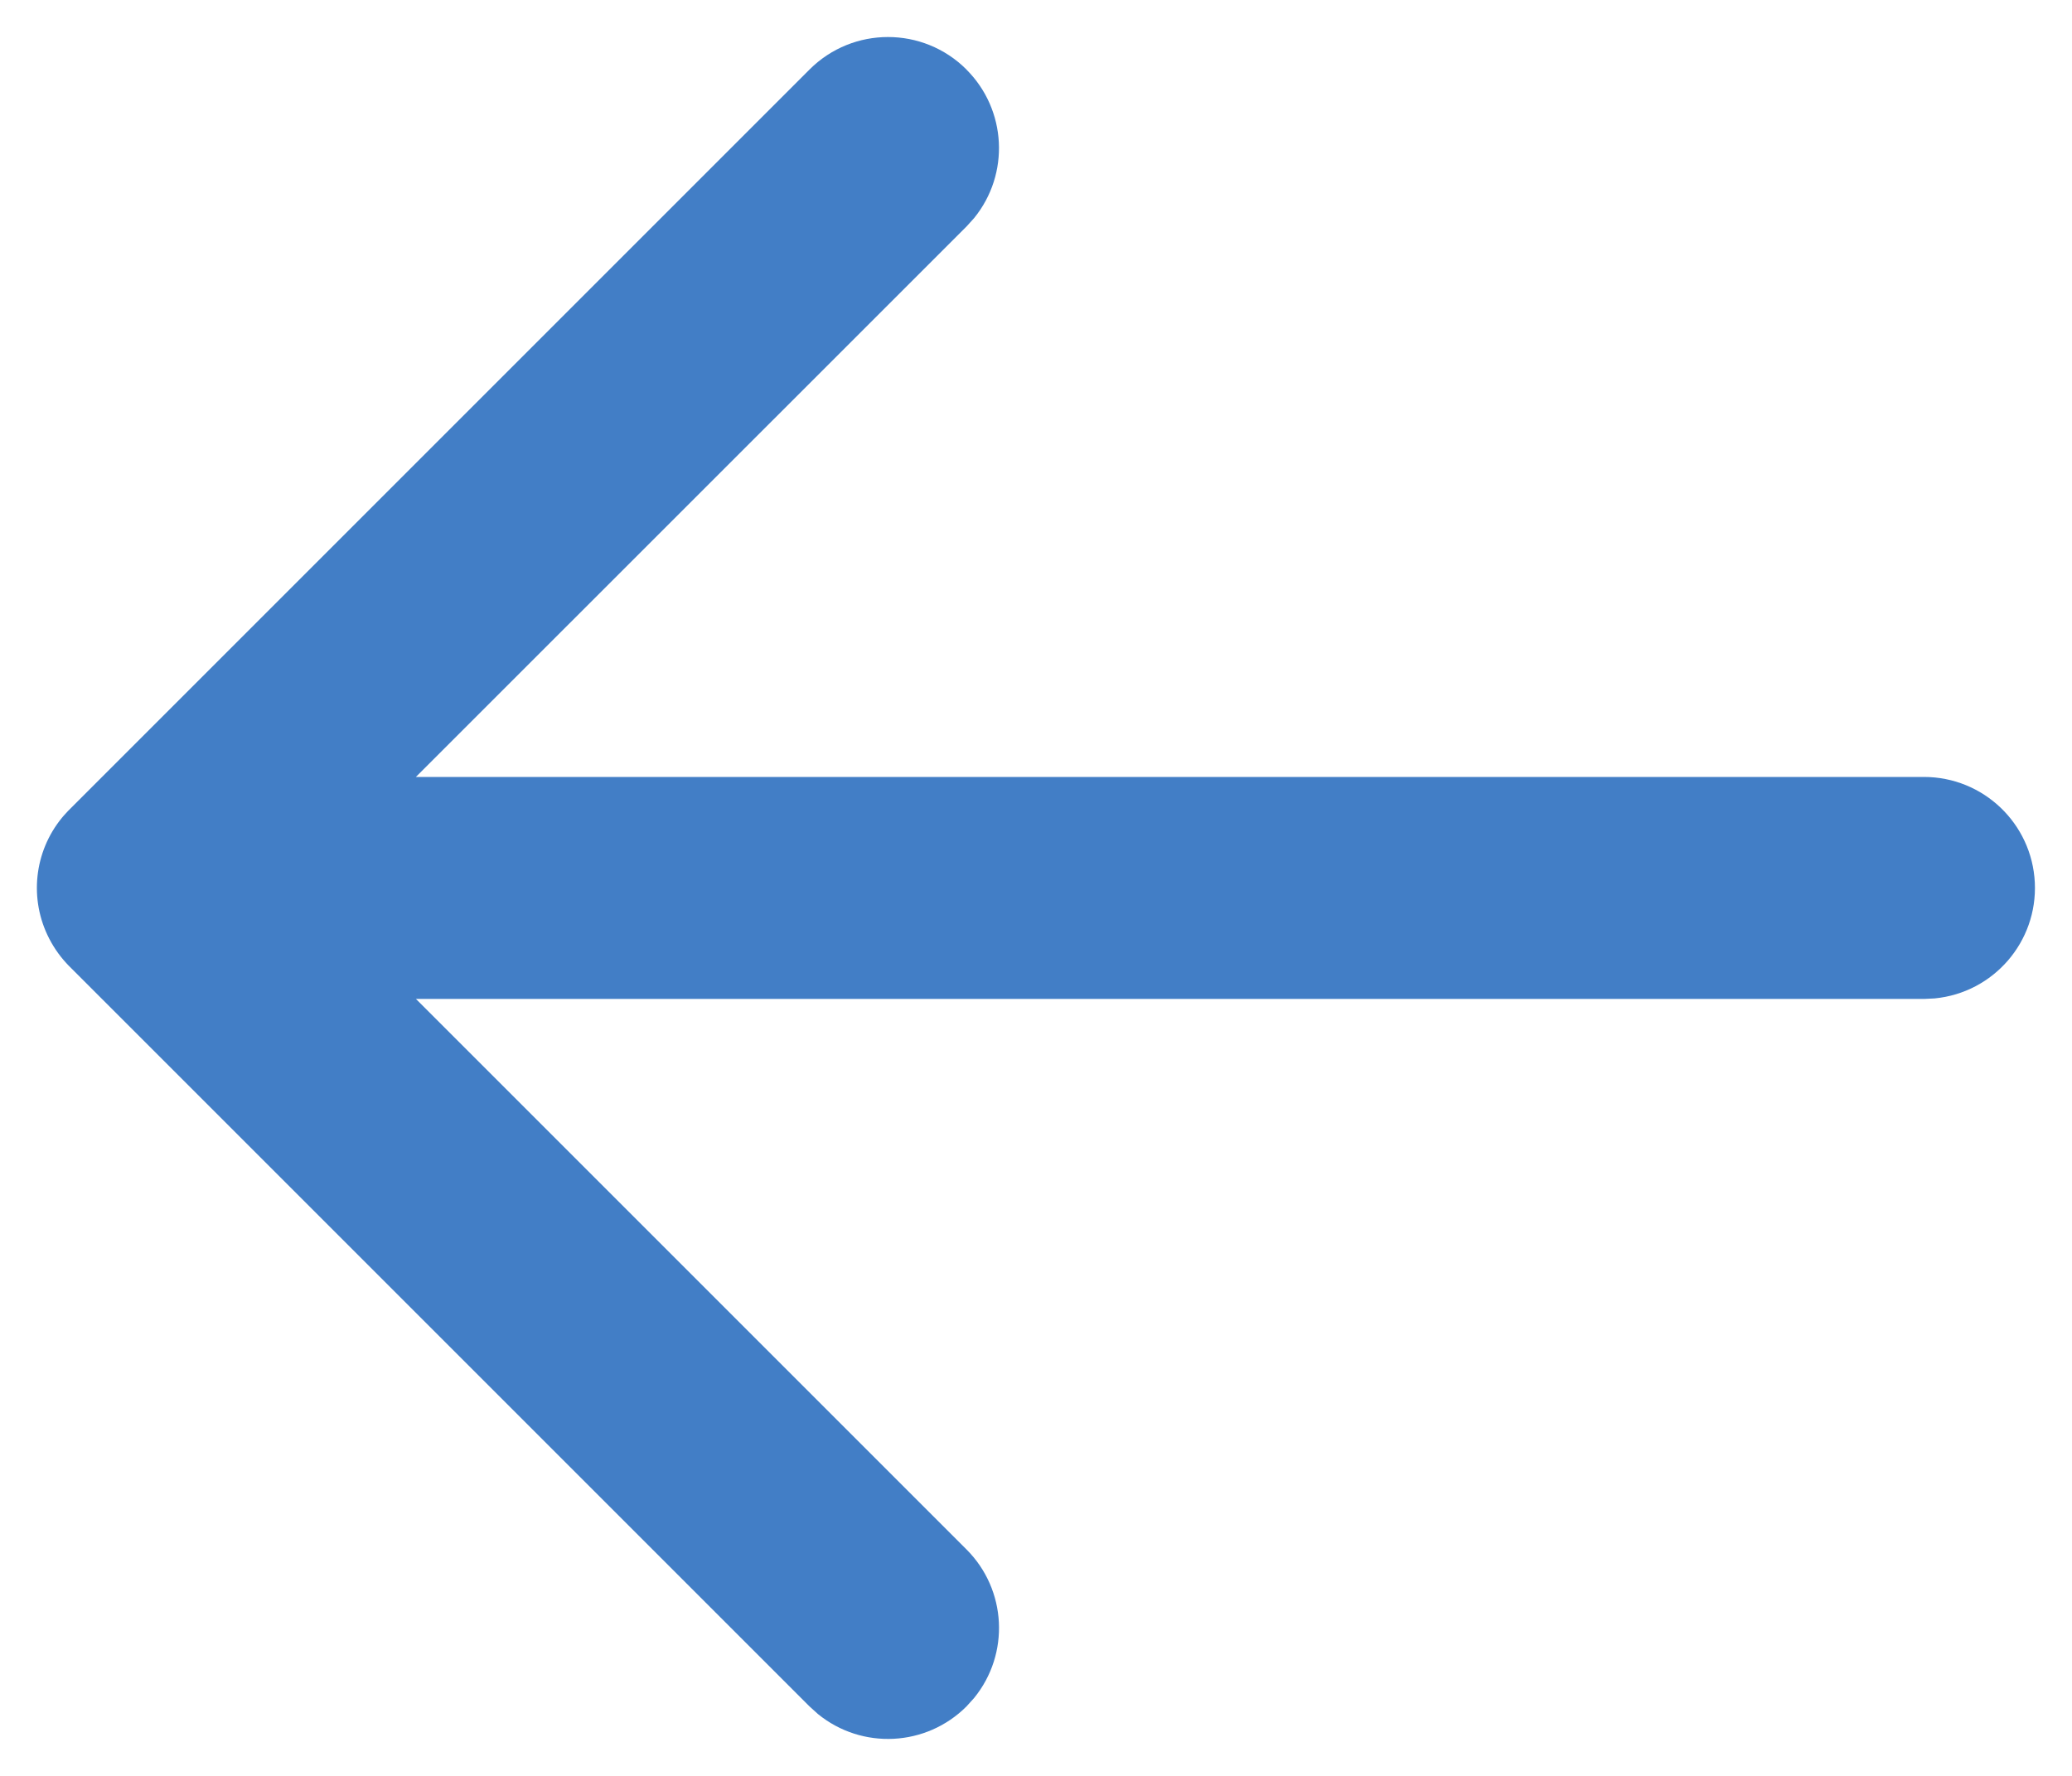
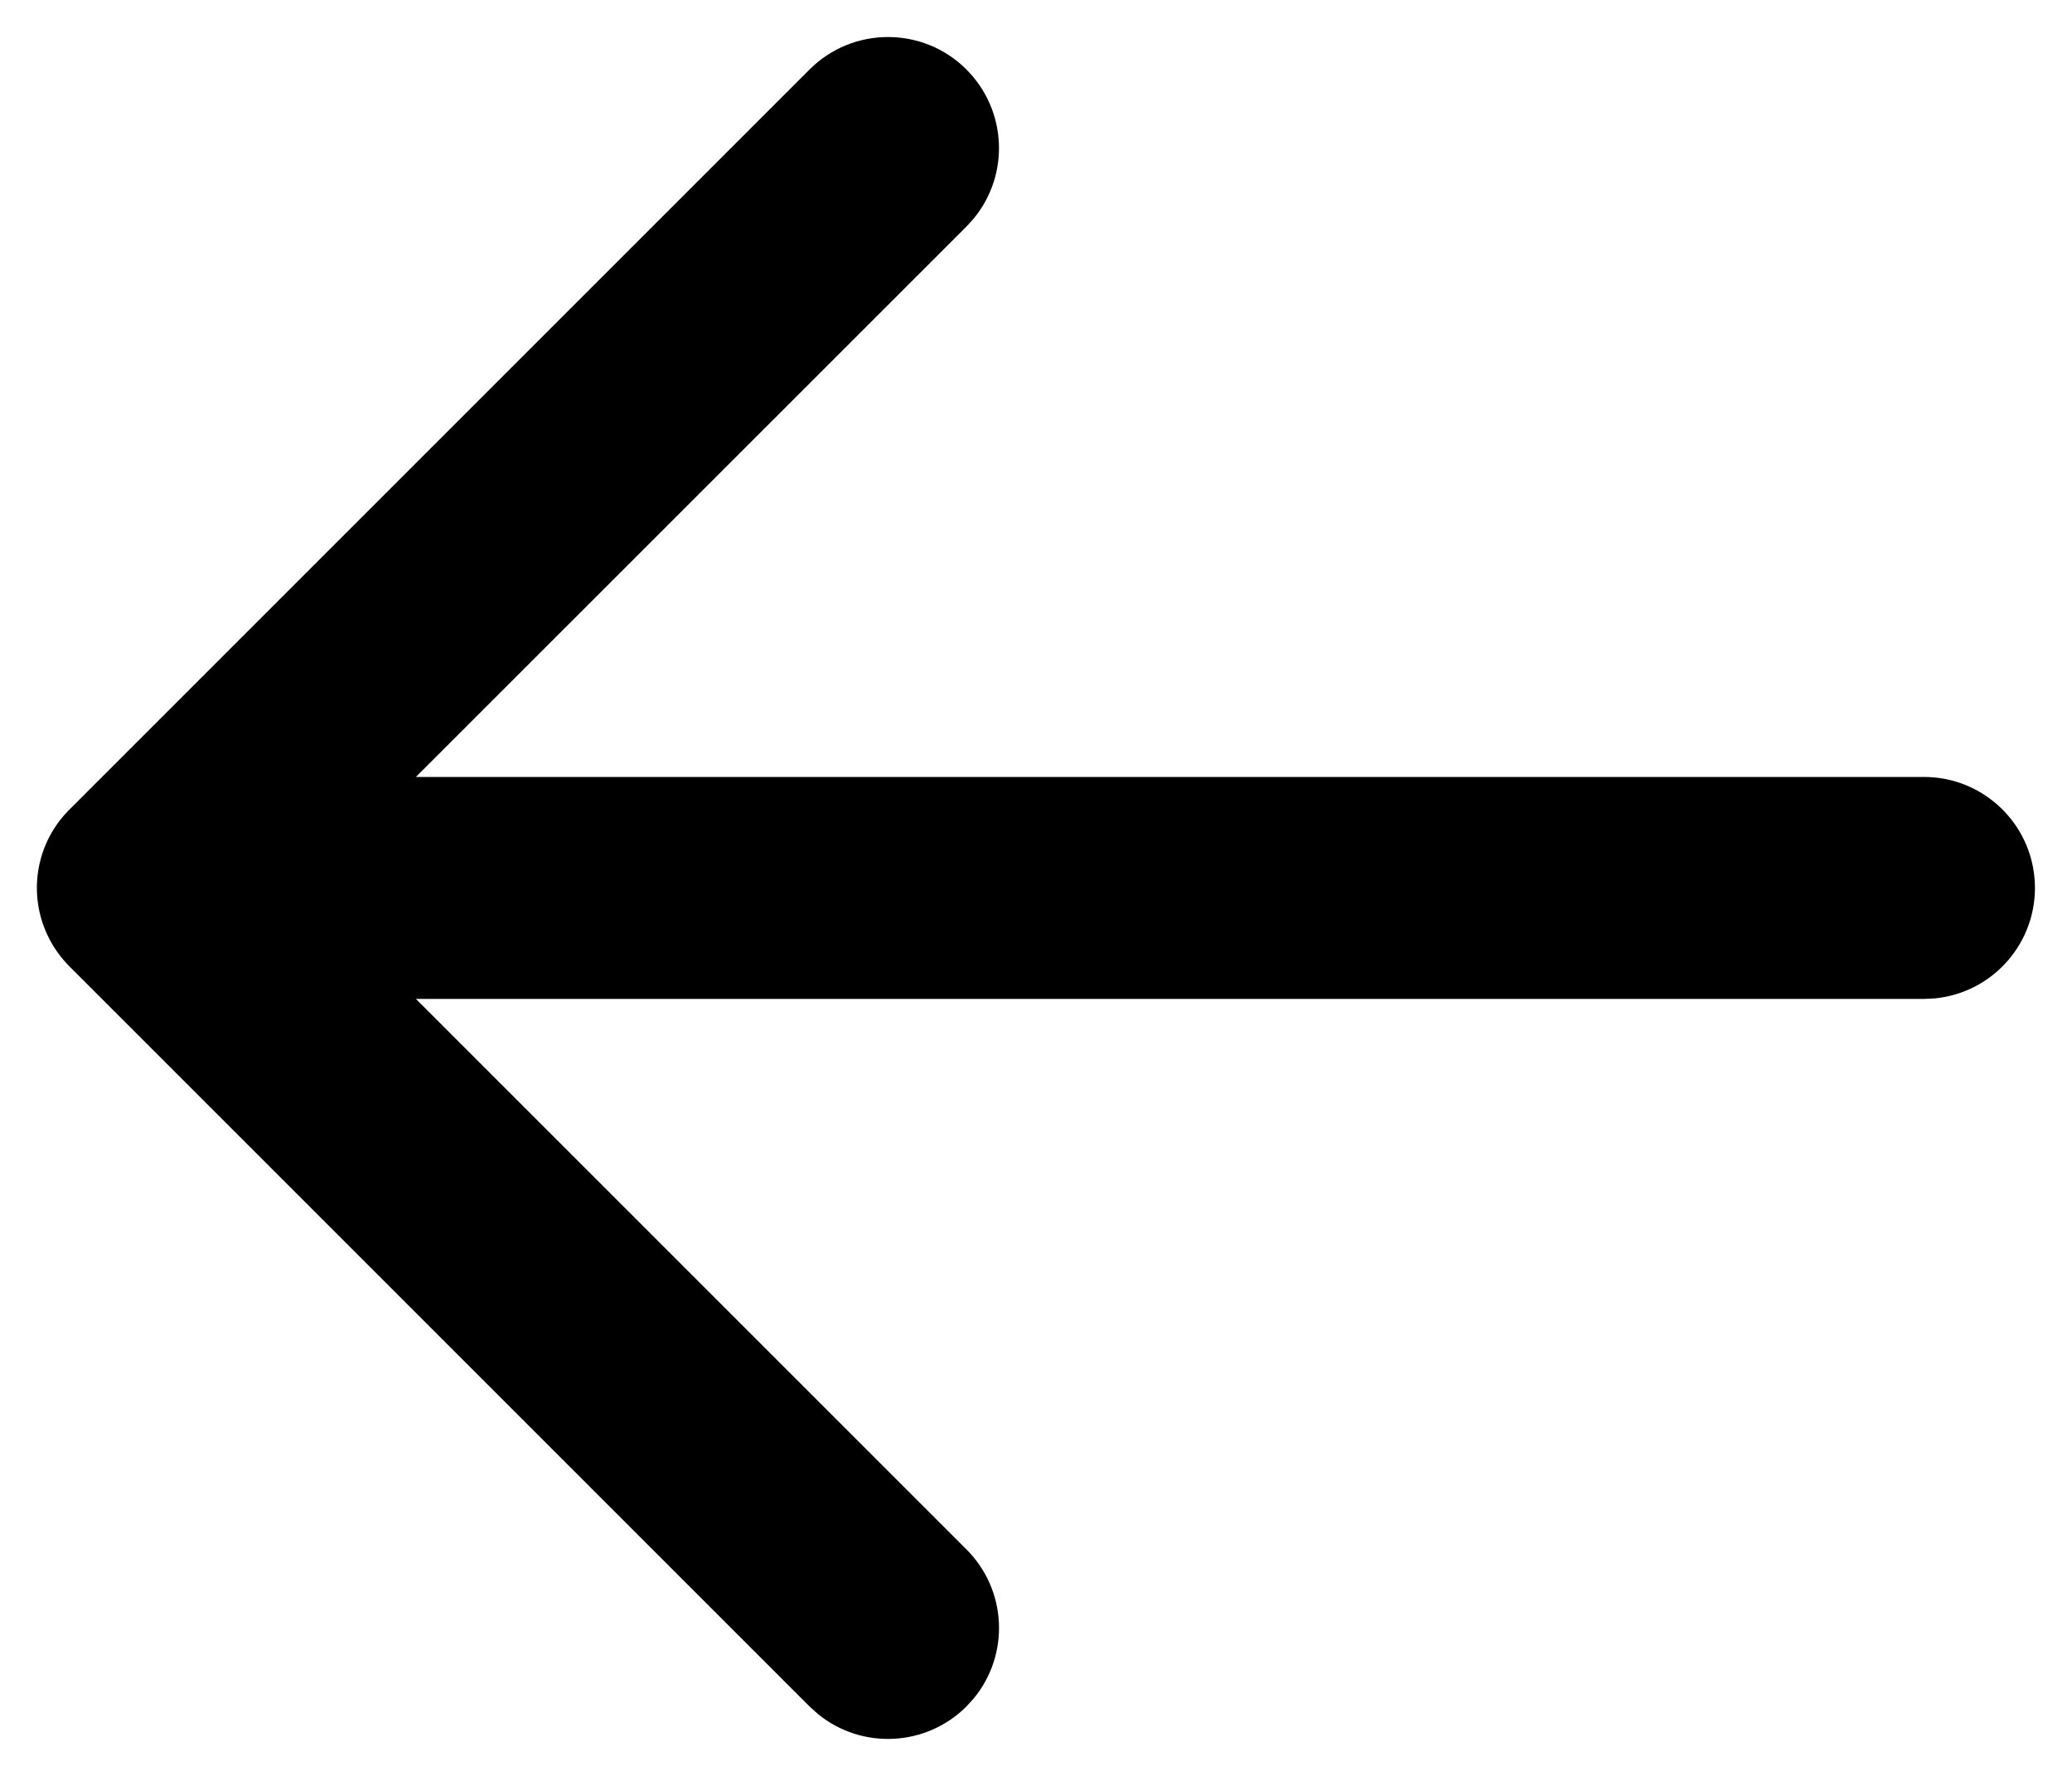
<svg xmlns="http://www.w3.org/2000/svg" width="28" height="24">
-   <path d="M13.06.94a1.5 1.5 0 01.104 2.007l-.103.114L5.62 10.5H26a1.5 1.5 0 01.144 2.993L26 13.5H5.621l7.44 7.44a1.5 1.5 0 01.103 2.007l-.103.114a1.5 1.5 0 01-2.008.103l-.114-.103-10-10-.02-.02a1.509 1.509 0 01-.062-.07l.082.09a1.516 1.516 0 01-.274-.376 1.495 1.495 0 01.171-1.632l.021-.025.063-.069.02-.02 10-10a1.5 1.5 0 012.12 0z" fill="#427EC6" fill-rule="nonzero" />
+   <path d="M13.06.94a1.5 1.5 0 01.104 2.007l-.103.114L5.62 10.5H26a1.5 1.5 0 01.144 2.993L26 13.5H5.621l7.44 7.44a1.5 1.5 0 01.103 2.007l-.103.114a1.5 1.5 0 01-2.008.103l-.114-.103-10-10-.02-.02a1.509 1.509 0 01-.062-.07l.082.09a1.516 1.516 0 01-.274-.376 1.495 1.495 0 01.171-1.632l.021-.025.063-.069.02-.02 10-10a1.5 1.5 0 012.12 0z" fill="#000" fill-rule="nonzero" />
</svg>
